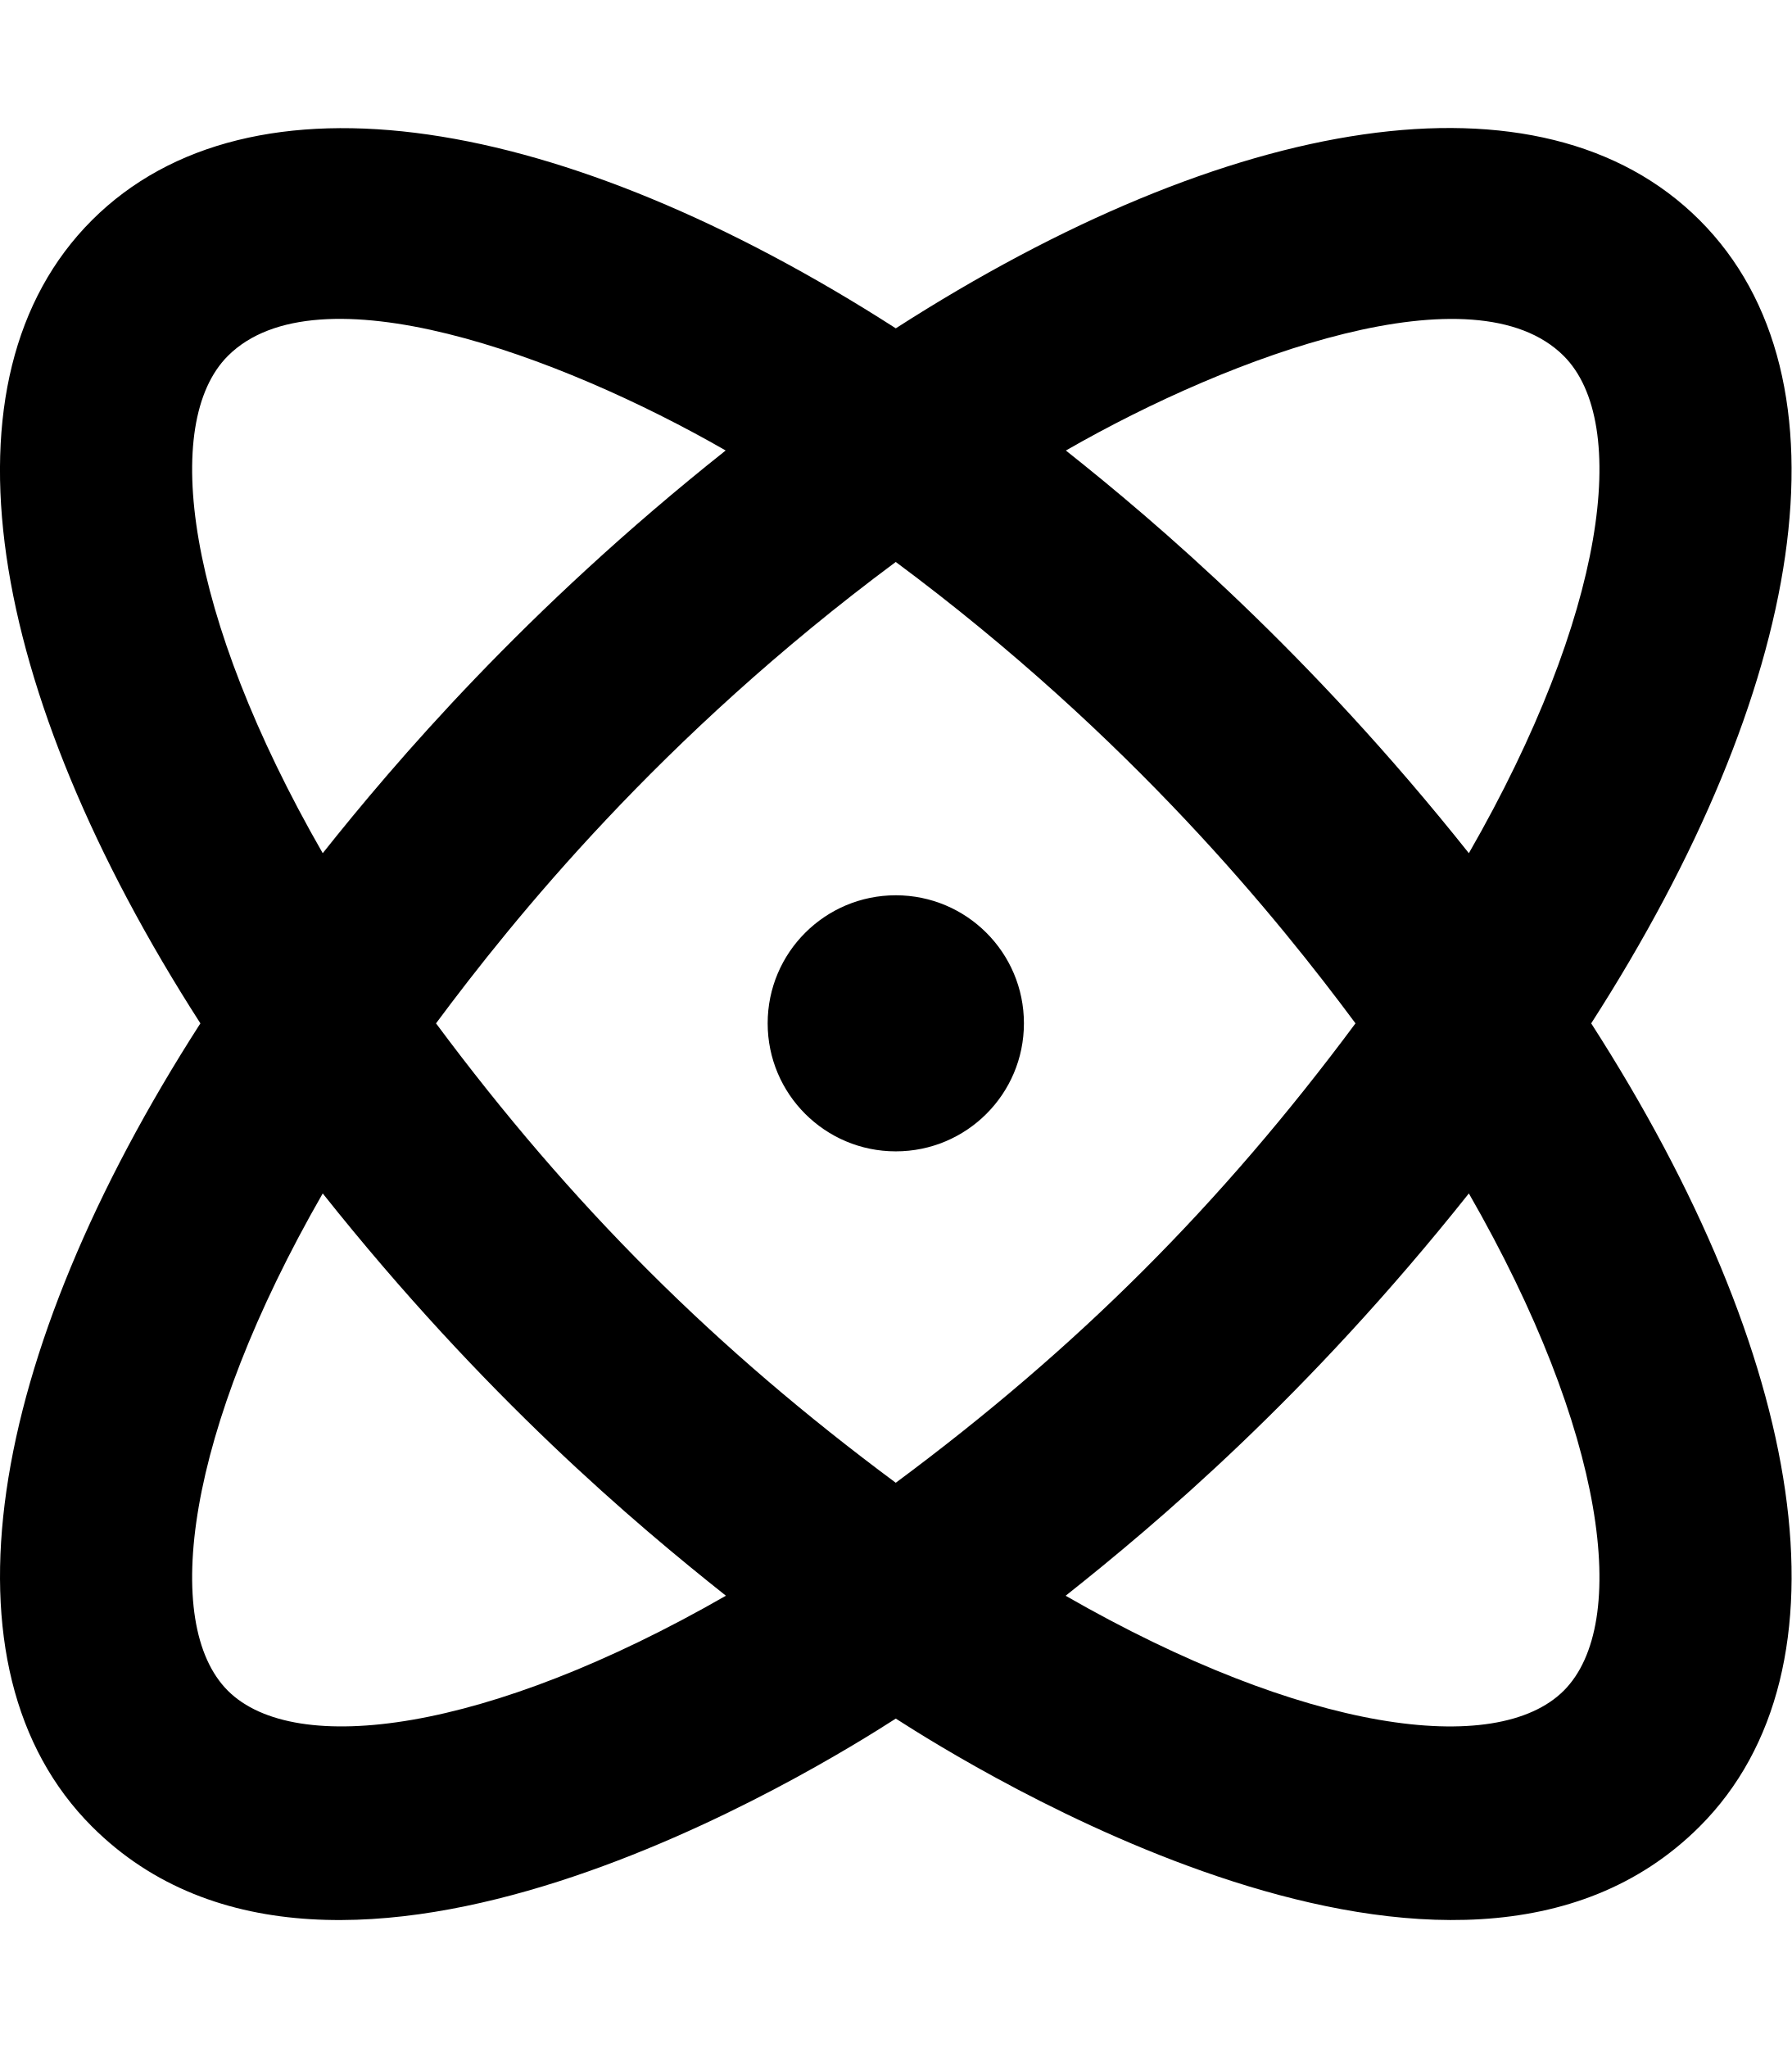
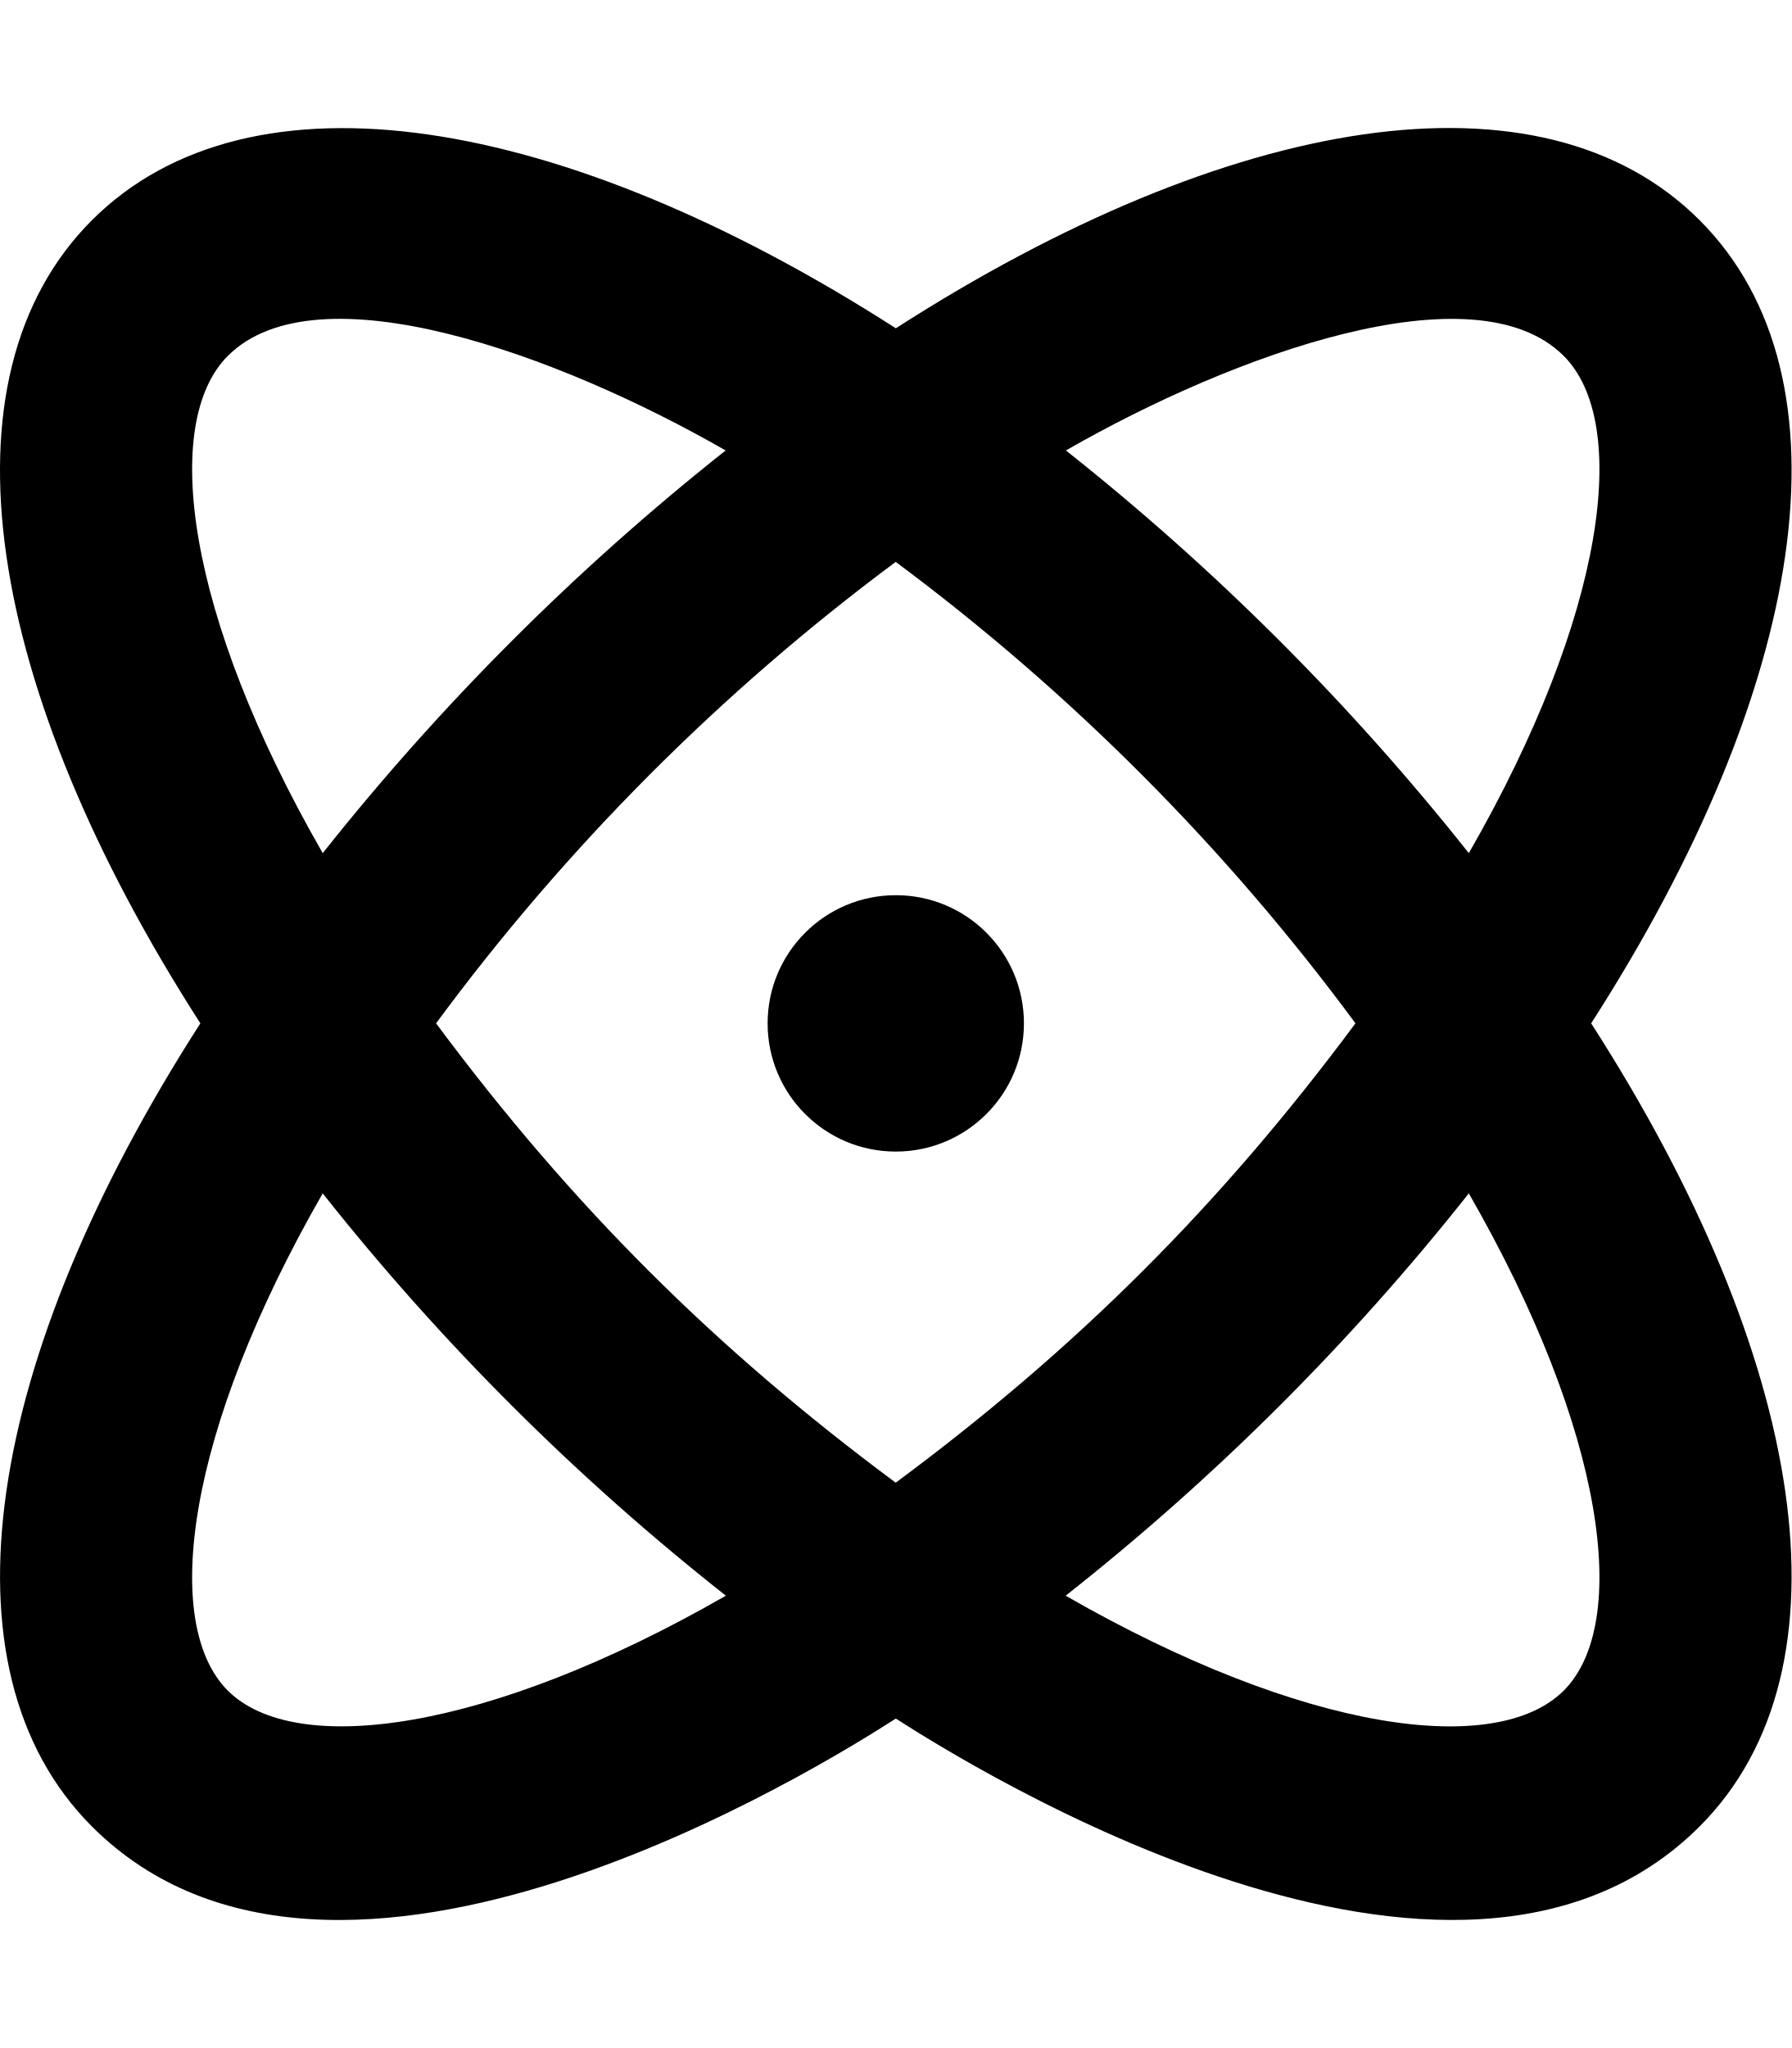
<svg xmlns="http://www.w3.org/2000/svg" viewBox="0 0 448 512">
-   <path d="M424.99 55.03C385.37 15.43 307.46 28.48 224 82.08 140.54 28.51 62.65 15.49 23.01 55.03c-39.58 39.55-26.55 117.39 27.1 200.81-53.64 83.41-66.67 161.25-27.1 200.81 61.04 60.99 182.86-15.37 200.99-27 18.19 11.68 139.91 87.96 200.99 27 39.58-39.55 26.55-117.39-27.1-200.81 53.64-83.42 66.67-161.26 27.1-200.81zm-33.98 33.94c16.76 16.74 10.58 64.65-23.71 124.33-40.03-50.33-78.23-82.79-100.77-100.67 42.11-24.17 102.23-45.83 124.48-23.66zm-334.02 0c22.34-22.27 82.67-.34 124.47 23.65-50.38 40-82.89 78.21-100.76 100.68-34.29-59.68-40.47-107.59-23.71-124.33zm0 333.72c-16.76-16.74-10.58-64.65 23.71-124.33 40.53 50.97 78.19 82.61 100.82 100.57-59.74 34.29-107.72 40.48-124.53 23.76zm167-52c-45.05-33.43-80.97-69.13-114.96-114.85 19.24-25.88 55.93-71.52 114.96-115.35 59.05 43.84 95.82 89.59 114.96 115.35-33.7 45.35-69.55 81.17-114.96 114.85zm167.02 52c-16.83 16.73-64.8 10.54-124.54-23.75 22.63-17.95 60.3-49.62 100.83-100.58 34.29 59.68 40.47 107.6 23.71 124.33zM224 223.82c-17.69 0-32.04 14.33-32.04 32.01s14.34 32.01 32.04 32.01 32.04-14.33 32.04-32.01-14.35-32.01-32.04-32.01z" />
+   <path d="M397.881,255.832c53.655,83.42,66.686,161.247,27.093,200.808-61.062,60.952-182.778-15.328-200.966-26.999C205.884,441.266,84.042,517.624,23.012,456.641c-39.562-39.562-26.531-117.404,27.093-200.808C-3.55,172.412-16.55,94.57,23.012,55.024,62.668,15.478,140.541,28.509,224.009,82.07c83.436-53.593,161.373-66.639,200.966-27.046C464.568,94.57,451.537,172.412,397.881,255.832ZM80.699,213.286A619.577,619.577,0,0,1,181.447,112.616C139.666,88.617,79.324,66.696,56.98,88.961,40.23,105.695,46.418,153.616,80.699,213.286ZM181.51,398.923A610.366,610.366,0,0,1,80.699,298.347C46.418,358.033,40.23,405.939,56.98,422.673,73.792,439.391,121.792,433.204,181.51,398.923ZM338.945,255.832a552.289,552.289,0,0,0-114.967-115.357,551.749,551.749,0,0,0-114.936,115.357c33.968,45.718,69.905,81.42,114.936,114.841C269.414,337.003,305.258,301.175,338.945,255.832Zm-82.905-.016a32.046,32.046,0,1,1-32.031-32.015A32.021,32.021,0,0,1,256.04,255.817Zm111.248,42.53A610.366,610.366,0,0,1,266.477,398.923c59.718,34.296,107.717,40.484,124.529,23.75C407.756,405.939,401.6,358.033,367.288,298.347ZM266.539,112.616A619.361,619.361,0,0,1,367.288,213.286c34.312-59.671,40.468-107.592,23.718-124.326C368.757,66.789,308.633,88.445,266.539,112.616Z" />
</svg>
